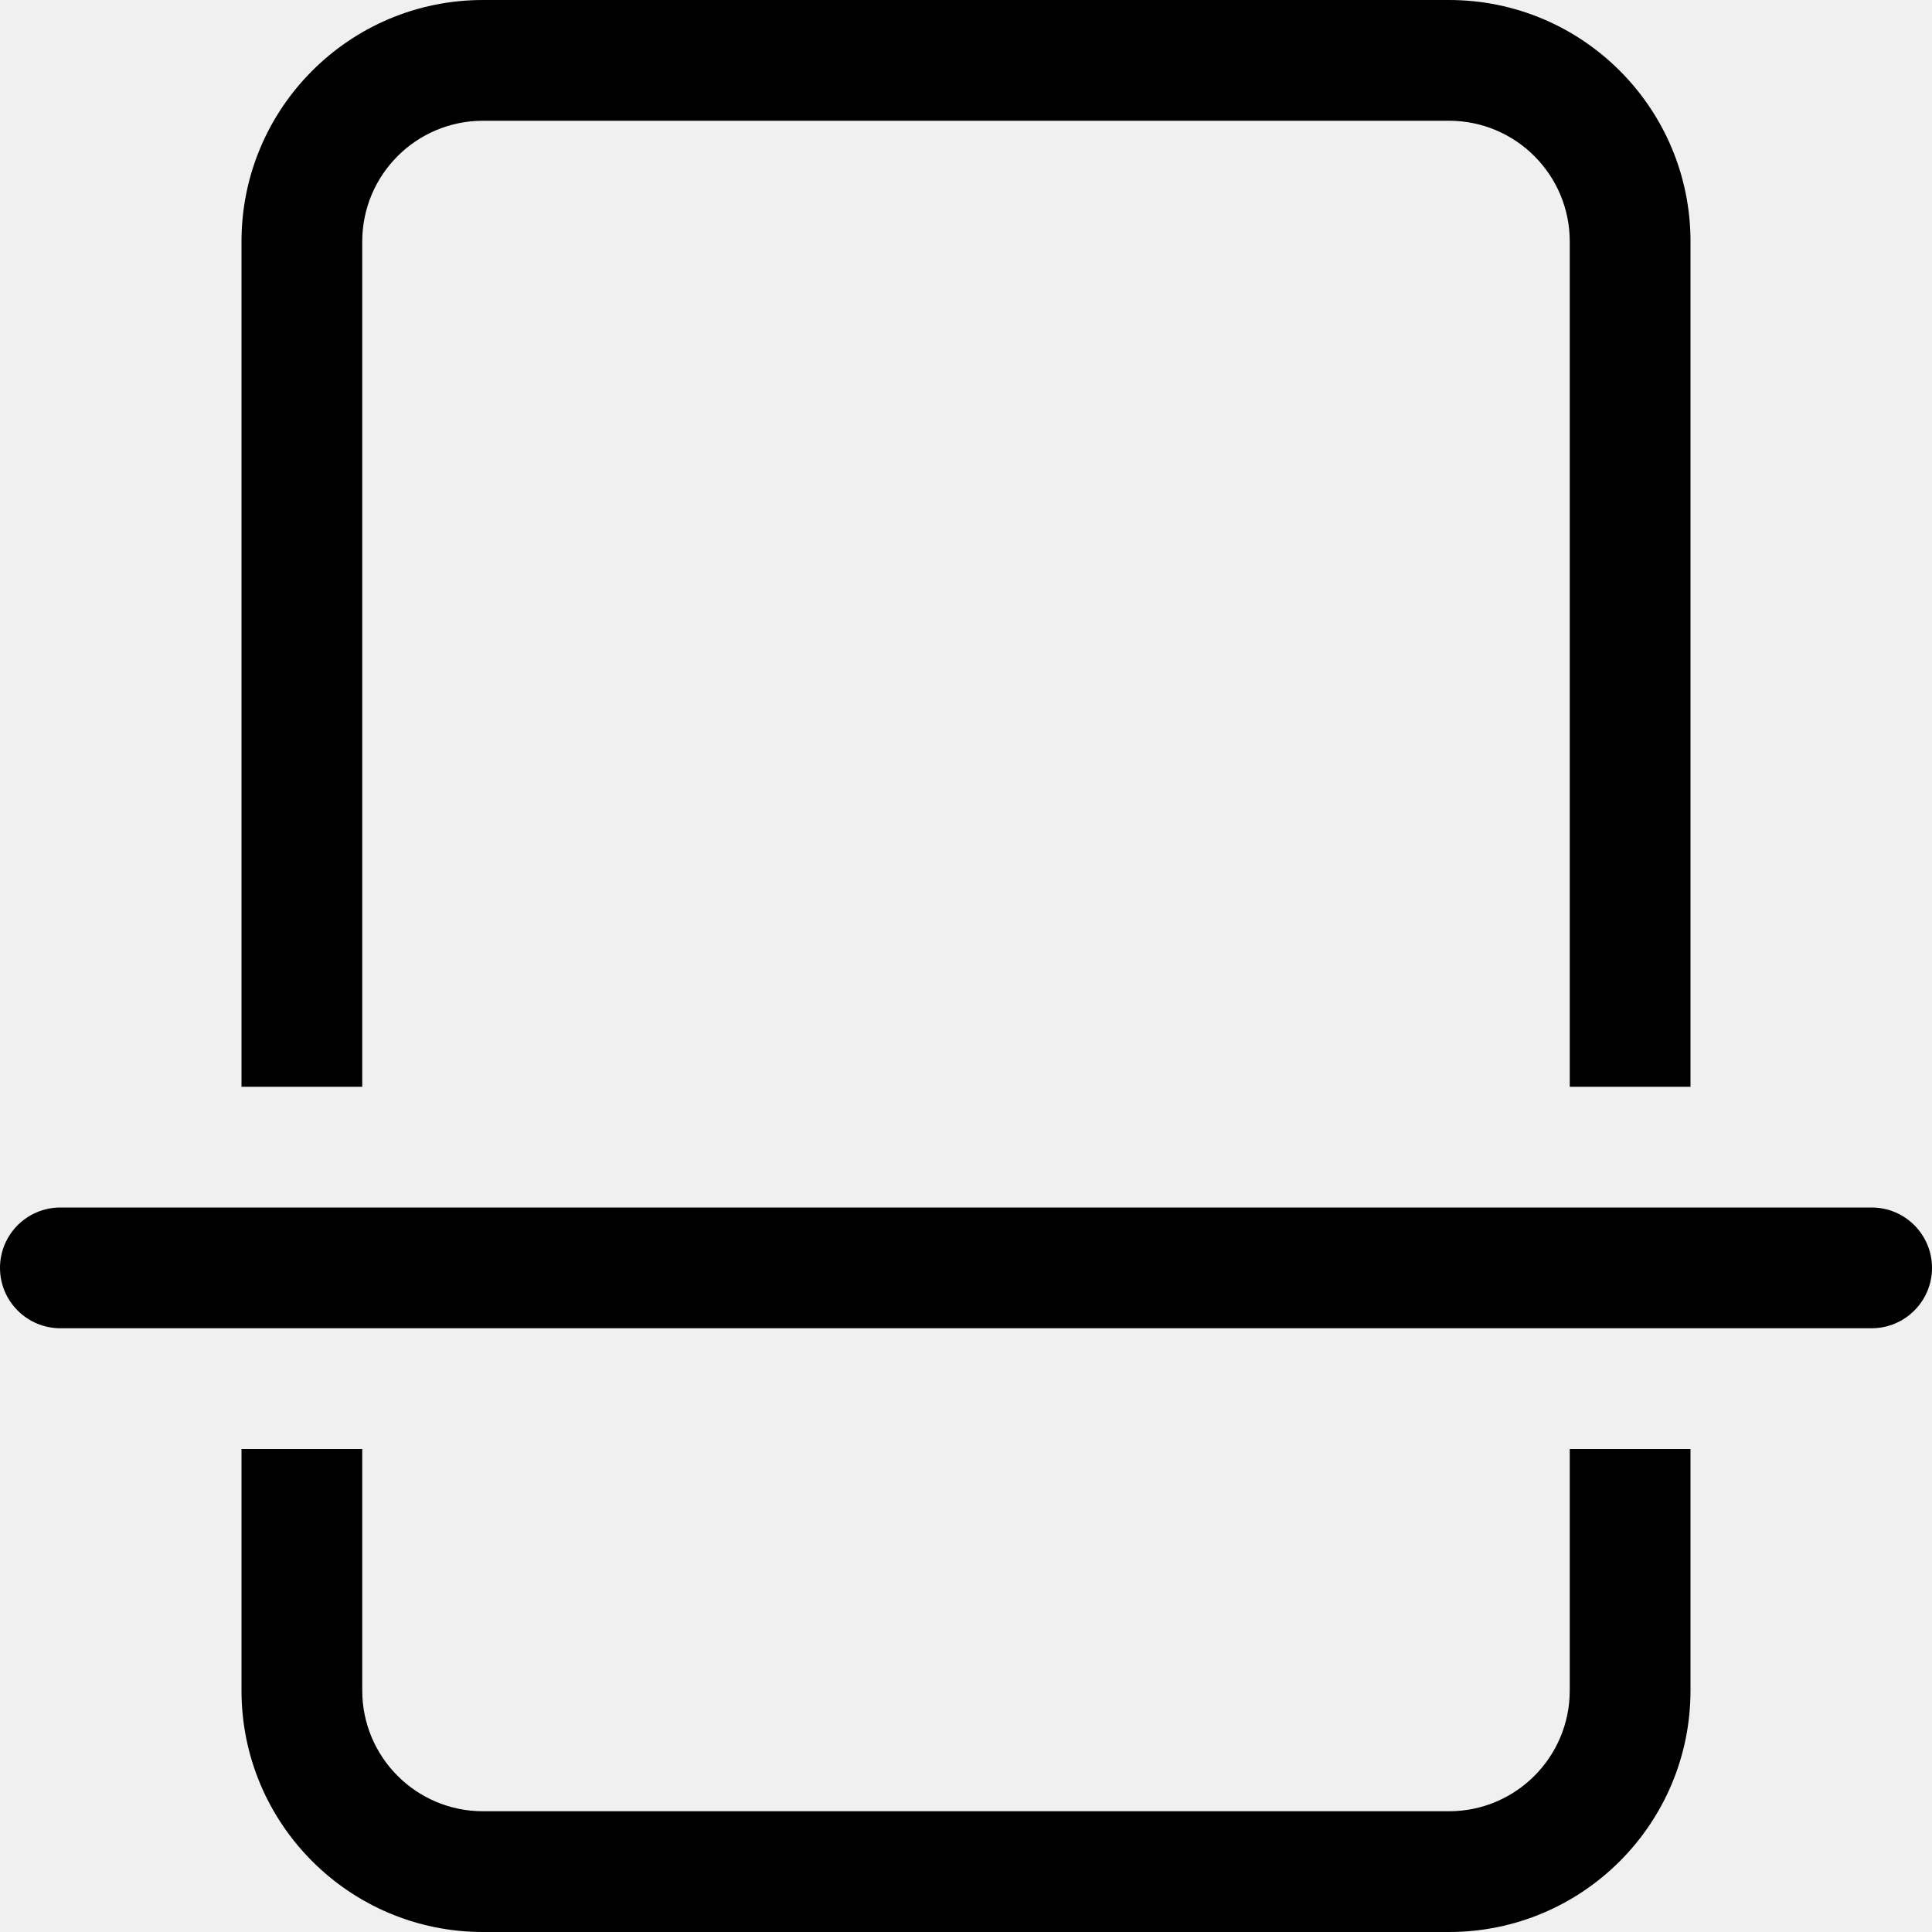
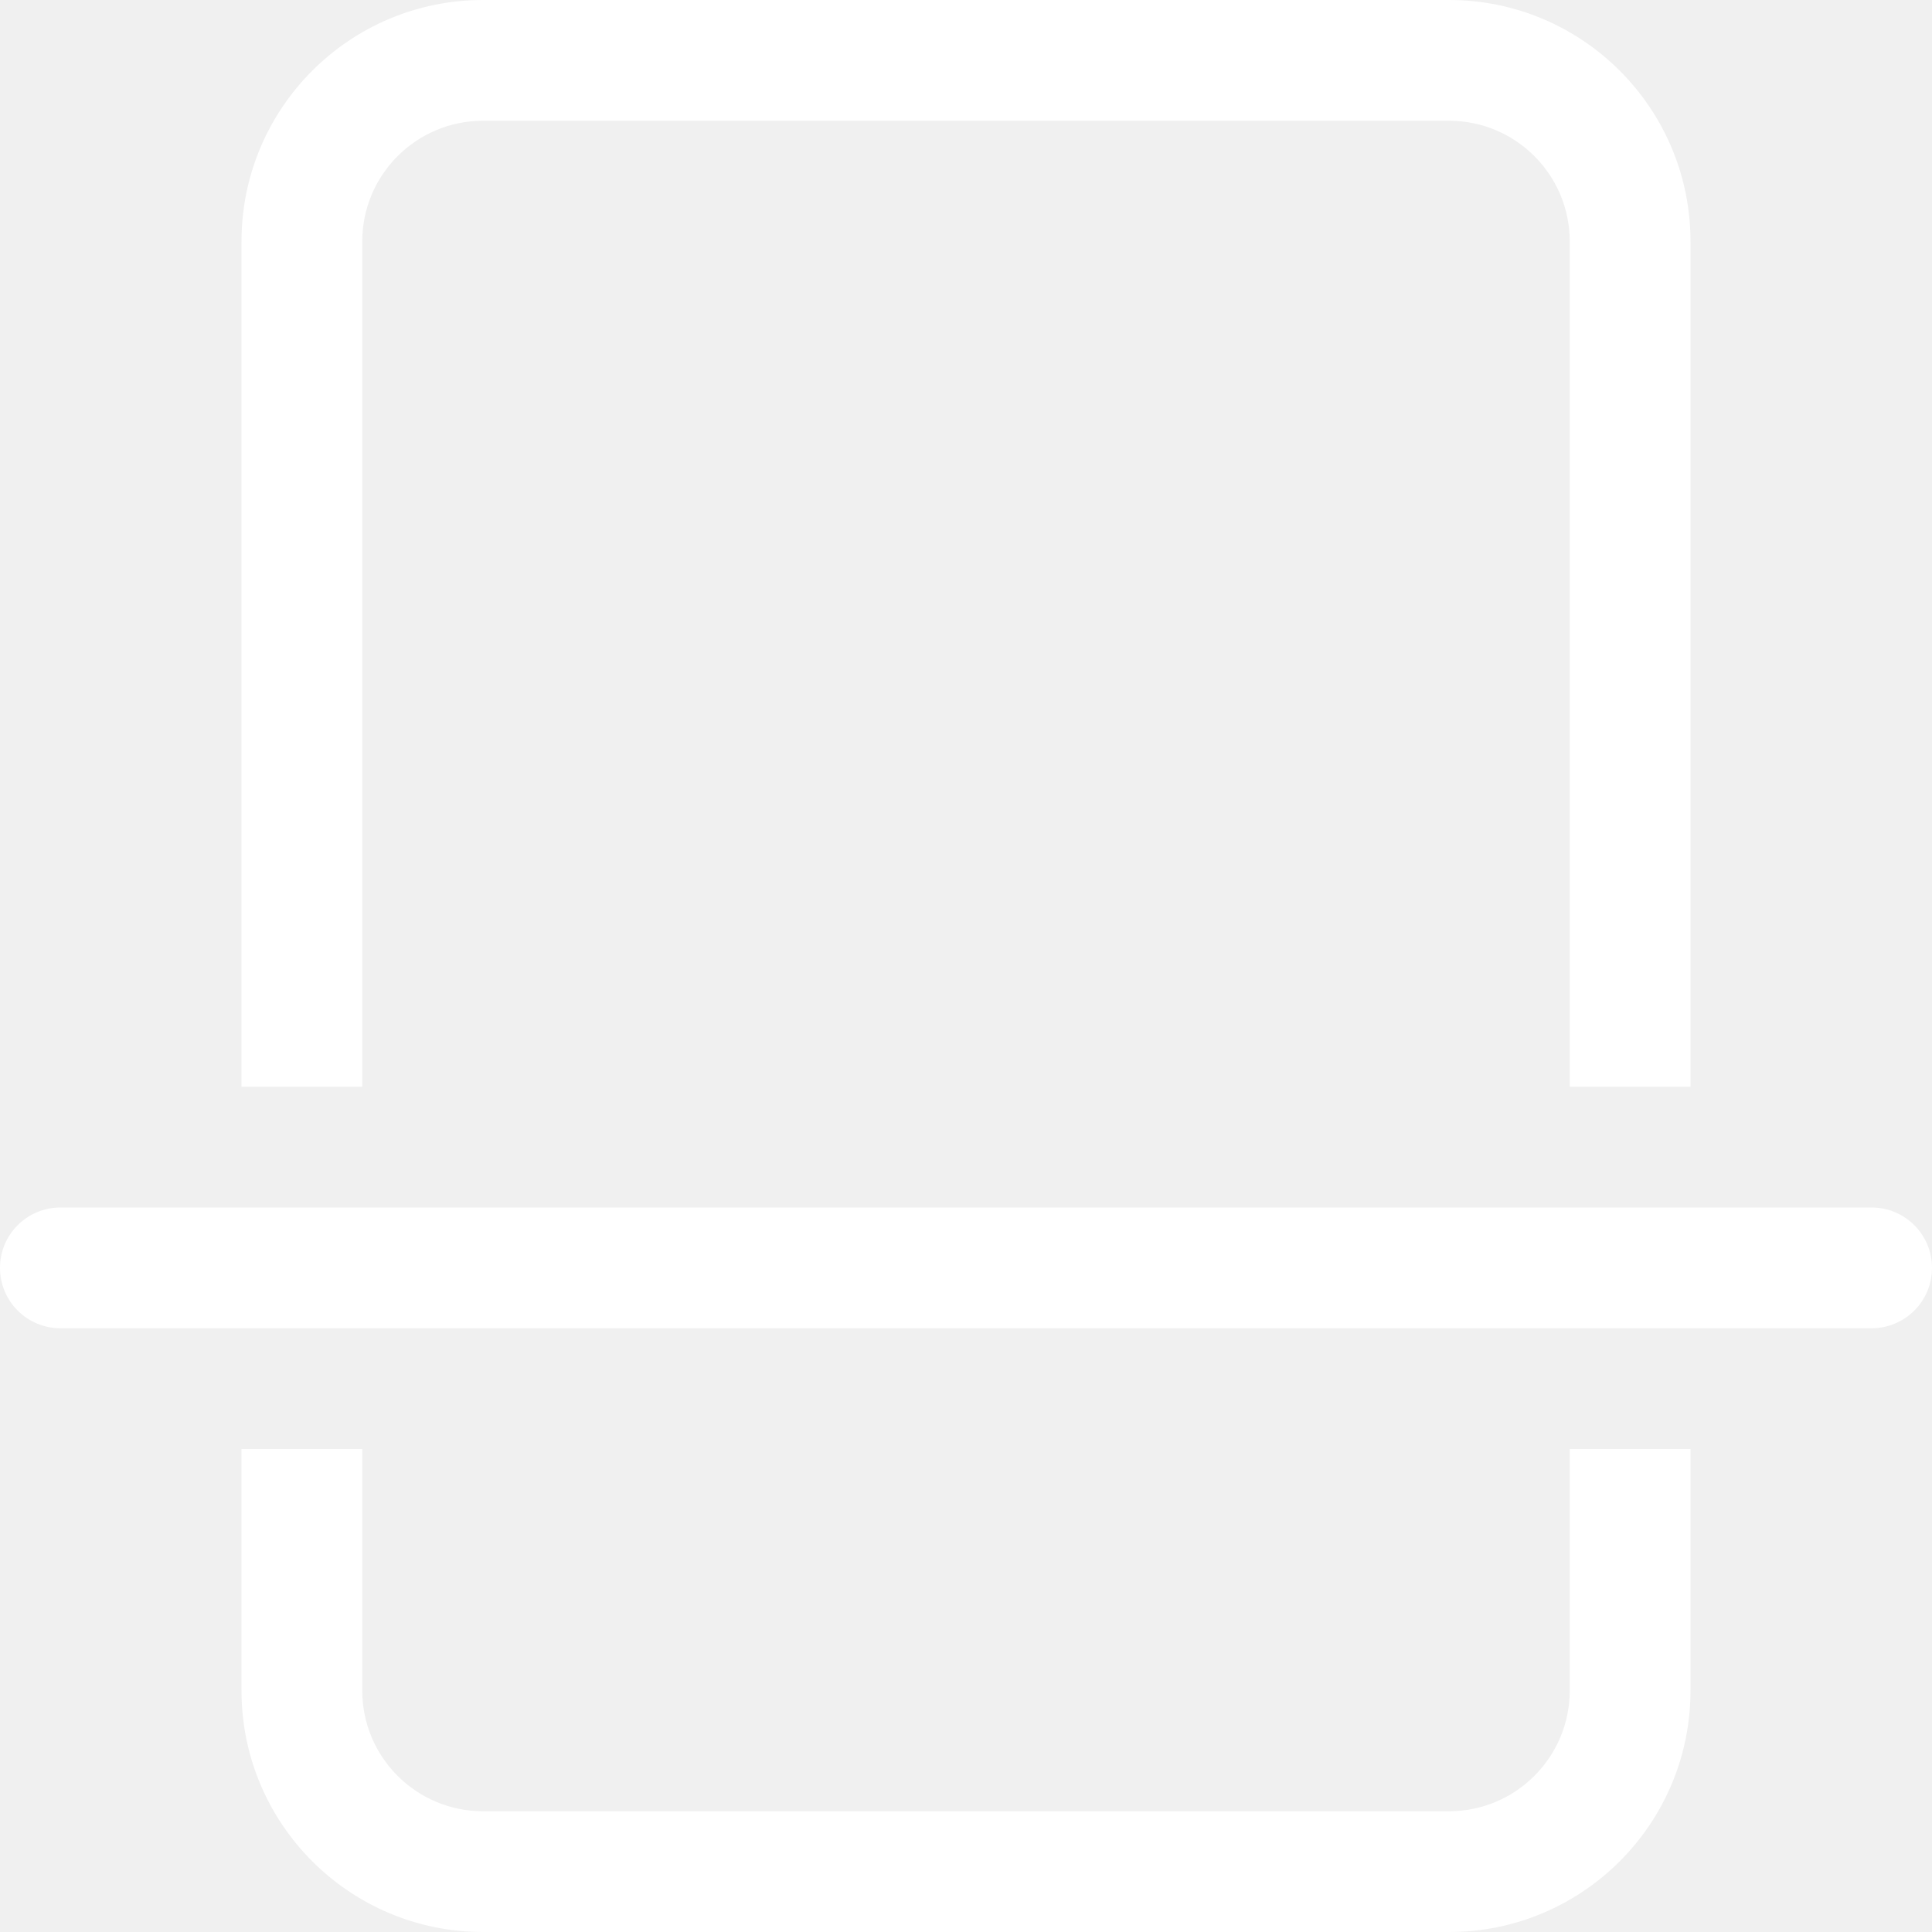
- <svg xmlns="http://www.w3.org/2000/svg" width="16" height="16" fill="currentColor" class="bi bi-file-break">
+ <svg xmlns="http://www.w3.org/2000/svg" width="16" height="16" fill="white" class="bi bi-file-break">
  <path d="M0 10.5a.5.5 0 0 1 .5-.5h15a.5.5 0 0 1 0 1H.5a.5.5 0 0 1-.5-.5zM12 0H4a2 2 0 0 0-2 2v7h1V2a1 1 0 0 1 1-1h8a1 1 0 0 1 1 1v7h1V2a2 2 0 0 0-2-2zm2 12h-1v2a1 1 0 0 1-1 1H4a1 1 0 0 1-1-1v-2H2v2a2 2 0 0 0 2 2h8a2 2 0 0 0 2-2v-2z" />
</svg>
